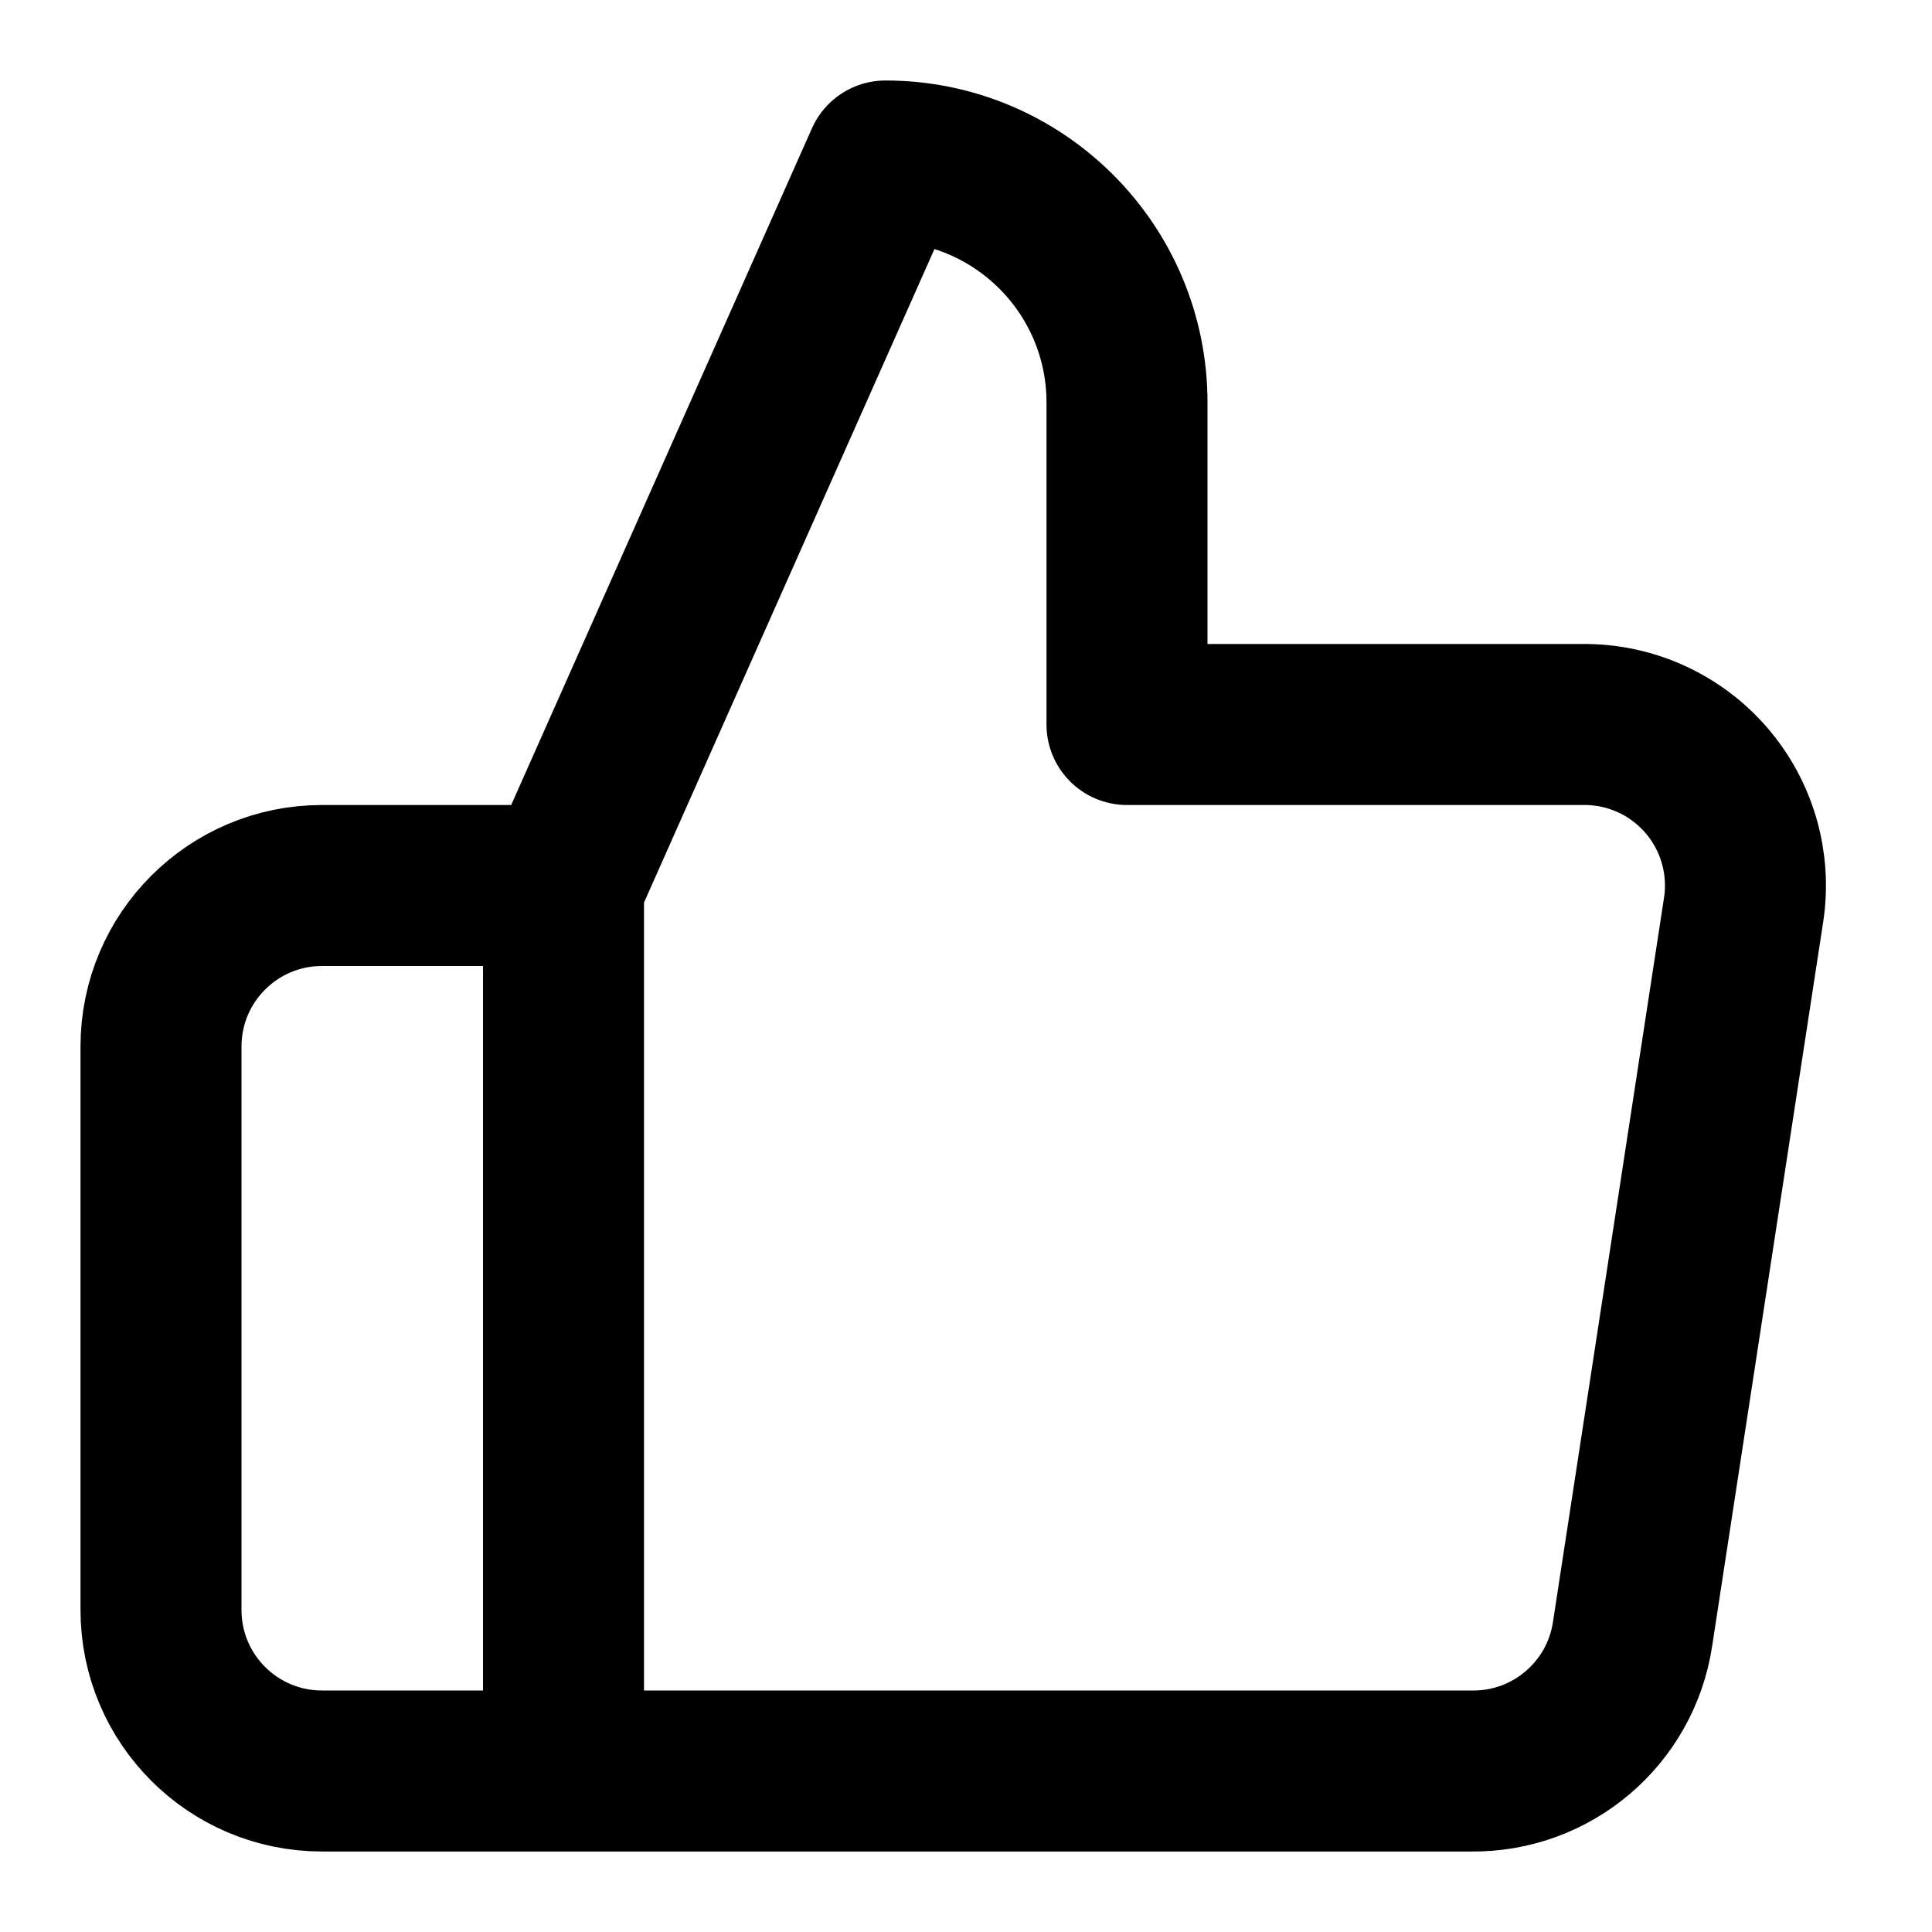
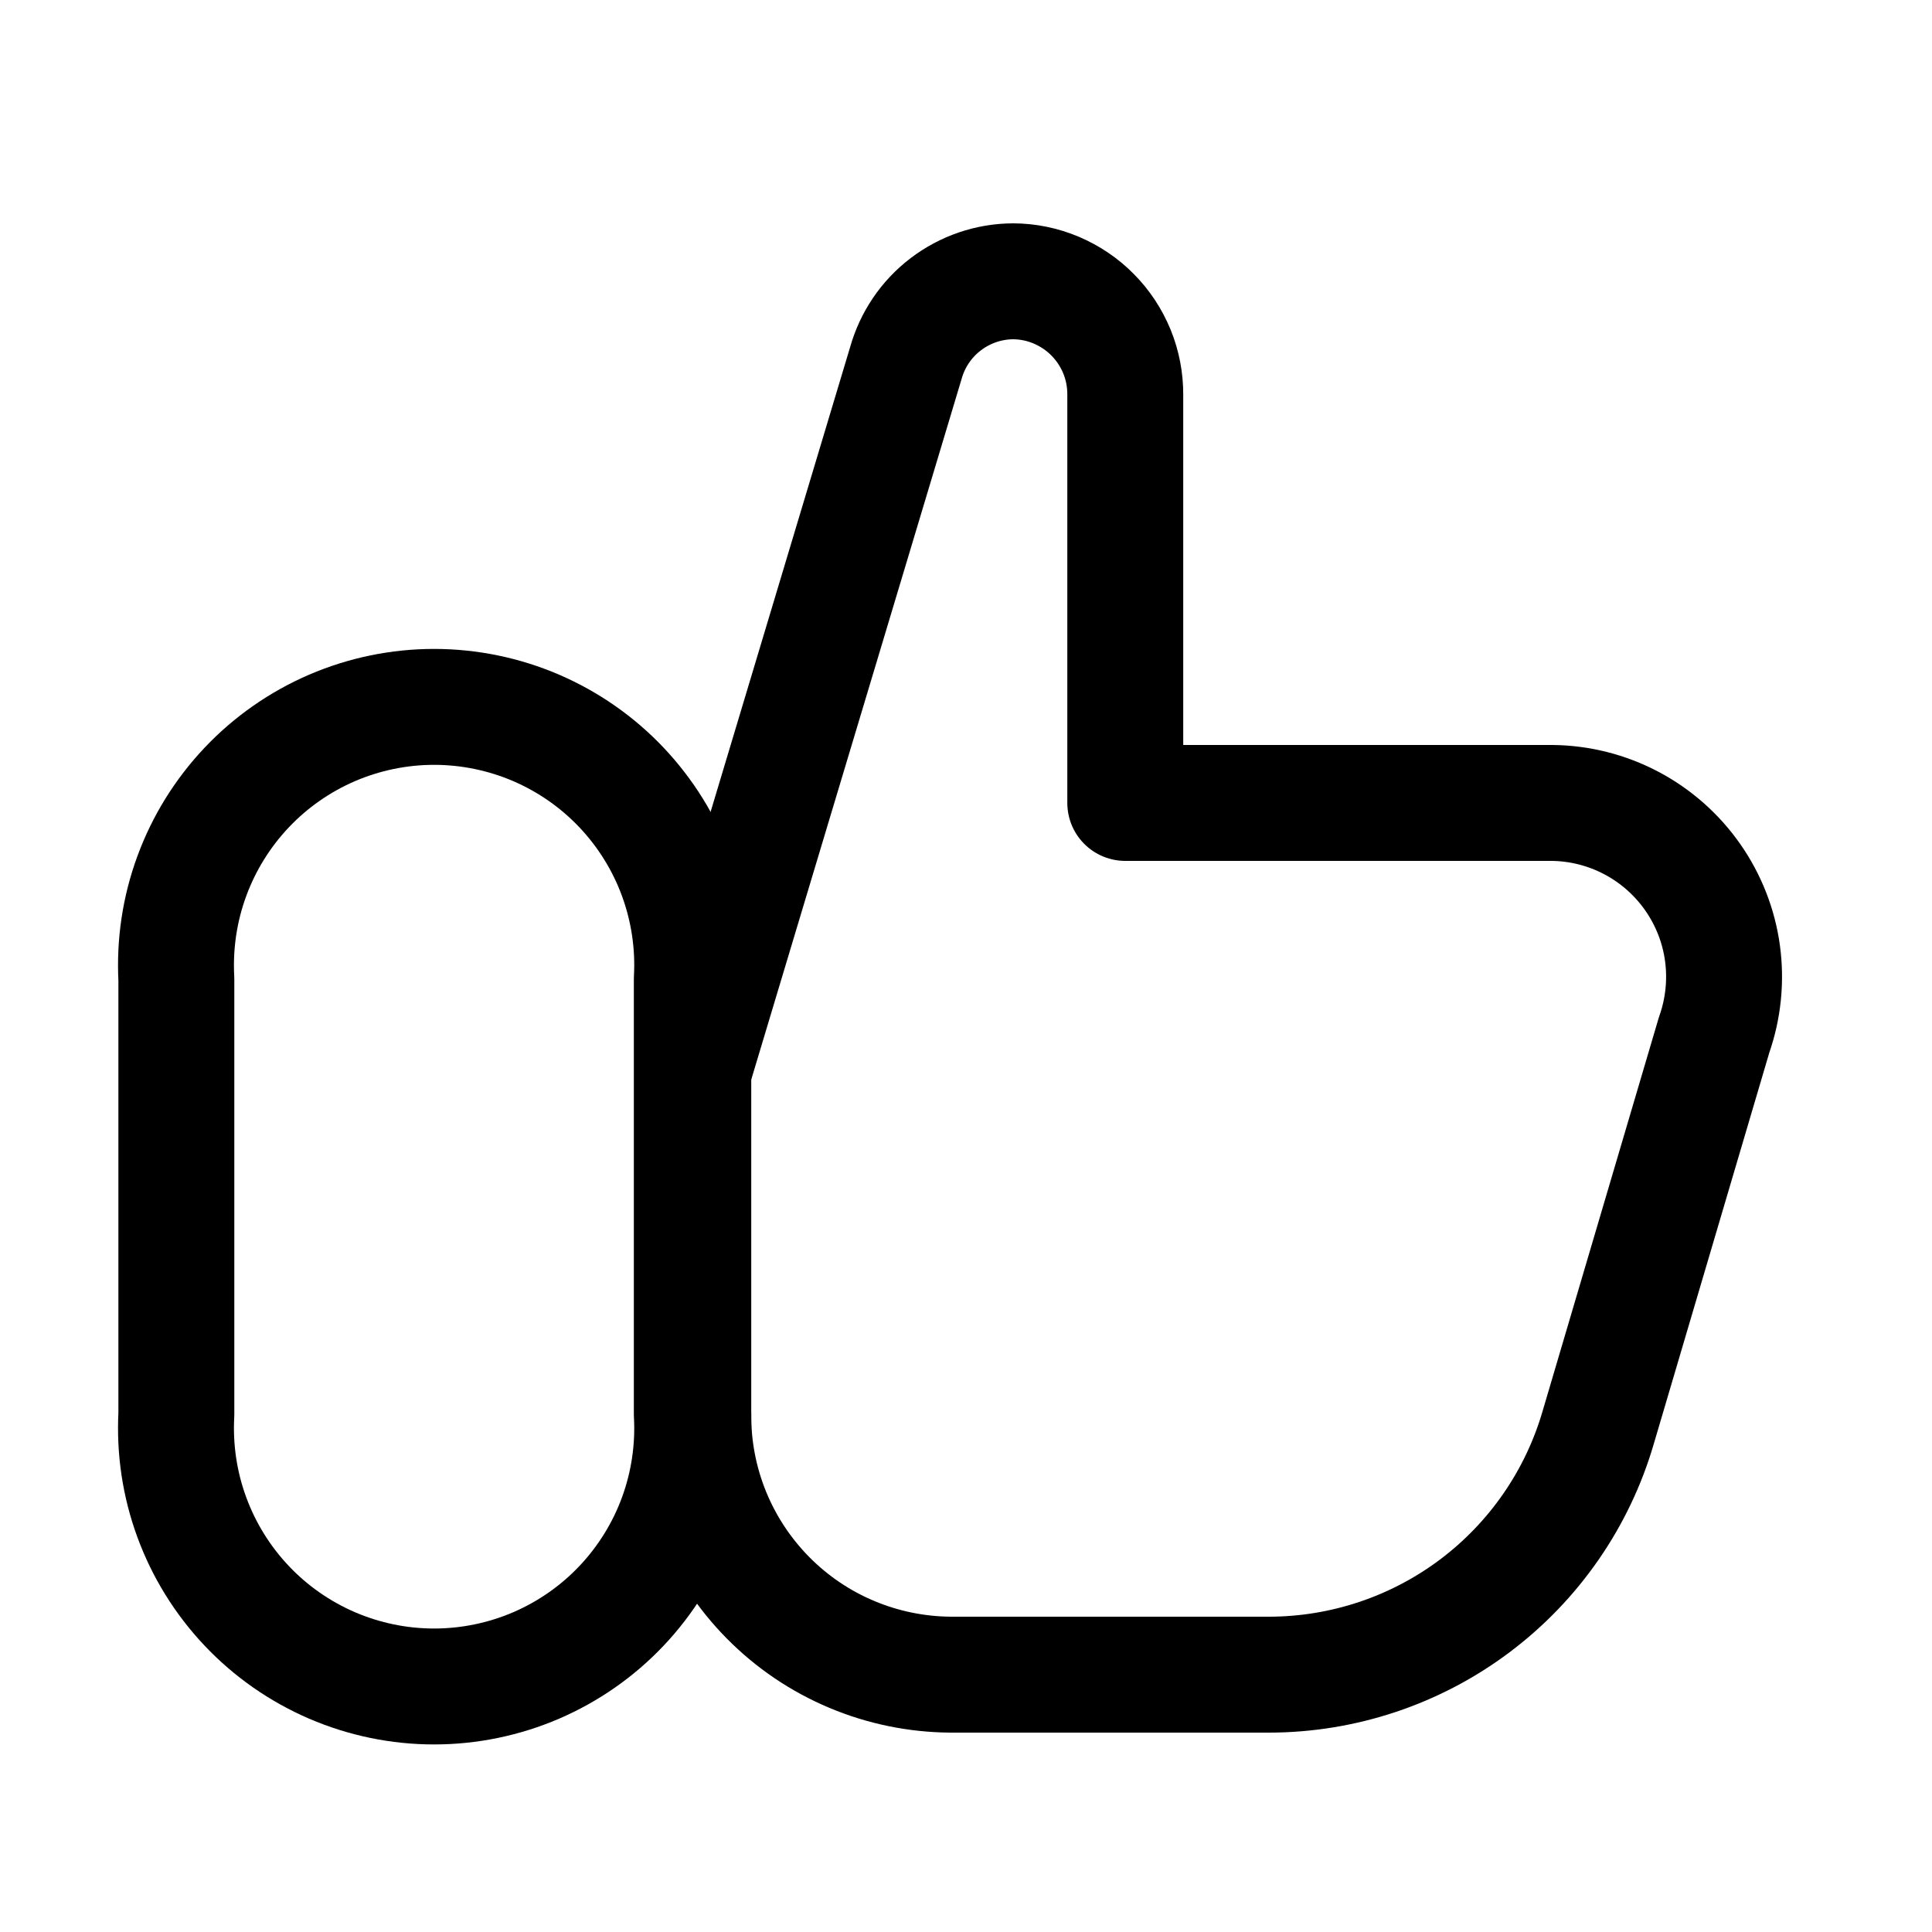
- <svg xmlns="http://www.w3.org/2000/svg" width="24" height="24" viewBox="0 0 24 24" fill="none" stroke="currentColor" stroke-width="2" stroke-linecap="round" stroke-linejoin="round" class="feather feather-thumbs-up">
-   <path d="M14 9V5a3 3 0 0 0-3-3l-4 9v11h11.28a2 2 0 0 0 2-1.7l1.38-9a2 2 0 0 0-2-2.3zM7 22H4a2 2 0 0 1-2-2v-7a2 2 0 0 1 2-2h3" />
+ <svg xmlns="http://www.w3.org/2000/svg" width="800px" height="800px" viewBox="0 0 25 25" fill="none">
+   <path d="M8.971 19.42V13.89" stroke="#000000" stroke-width="1.5" stroke-linecap="round" stroke-linejoin="round" />
+   <path d="M2.282 12.67C2.258 12.217 2.325 11.763 2.482 11.337C2.638 10.911 2.88 10.521 3.192 10.191C3.504 9.861 3.88 9.599 4.297 9.419C4.714 9.24 5.163 9.147 5.617 9.147C6.071 9.147 6.521 9.24 6.938 9.419C7.355 9.599 7.731 9.861 8.043 10.191C8.355 10.521 8.597 10.911 8.753 11.337C8.909 11.763 8.977 12.217 8.952 12.67V18.3C8.977 18.753 8.909 19.207 8.753 19.633C8.597 20.059 8.355 20.449 8.043 20.779C7.731 21.109 7.355 21.371 6.938 21.551C6.521 21.73 6.071 21.823 5.617 21.823C5.163 21.823 4.714 21.73 4.297 21.551C3.88 21.371 3.504 21.109 3.192 20.779C2.88 20.449 2.638 20.059 2.482 19.633C2.325 19.207 2.258 18.753 2.282 18.3V12.67Z" stroke="#000000" stroke-width="1.5" stroke-linecap="round" stroke-linejoin="round" />
+   <path d="M8.971 18.3C8.968 18.74 9.052 19.176 9.218 19.584C9.384 19.991 9.629 20.362 9.938 20.675C10.247 20.988 10.615 21.237 11.02 21.407C11.426 21.578 11.861 21.667 12.301 21.67H16.421C17.381 21.669 18.316 21.357 19.084 20.78C19.852 20.203 20.413 19.392 20.681 18.47L22.181 13.39C22.3 13.052 22.337 12.691 22.289 12.336C22.241 11.981 22.108 11.643 21.903 11.35C21.697 11.056 21.425 10.816 21.108 10.649C20.791 10.482 20.439 10.393 20.081 10.39H14.561V5.11C14.562 4.918 14.526 4.728 14.454 4.551C14.381 4.373 14.275 4.211 14.14 4.075C14.006 3.938 13.845 3.83 13.669 3.755C13.492 3.68 13.303 3.641 13.111 3.64V3.64C12.795 3.641 12.489 3.746 12.238 3.937C11.987 4.128 11.806 4.396 11.721 4.7L8.971 13.86" stroke="#000000" stroke-width="1.5" stroke-linecap="round" stroke-linejoin="round" />
</svg>
